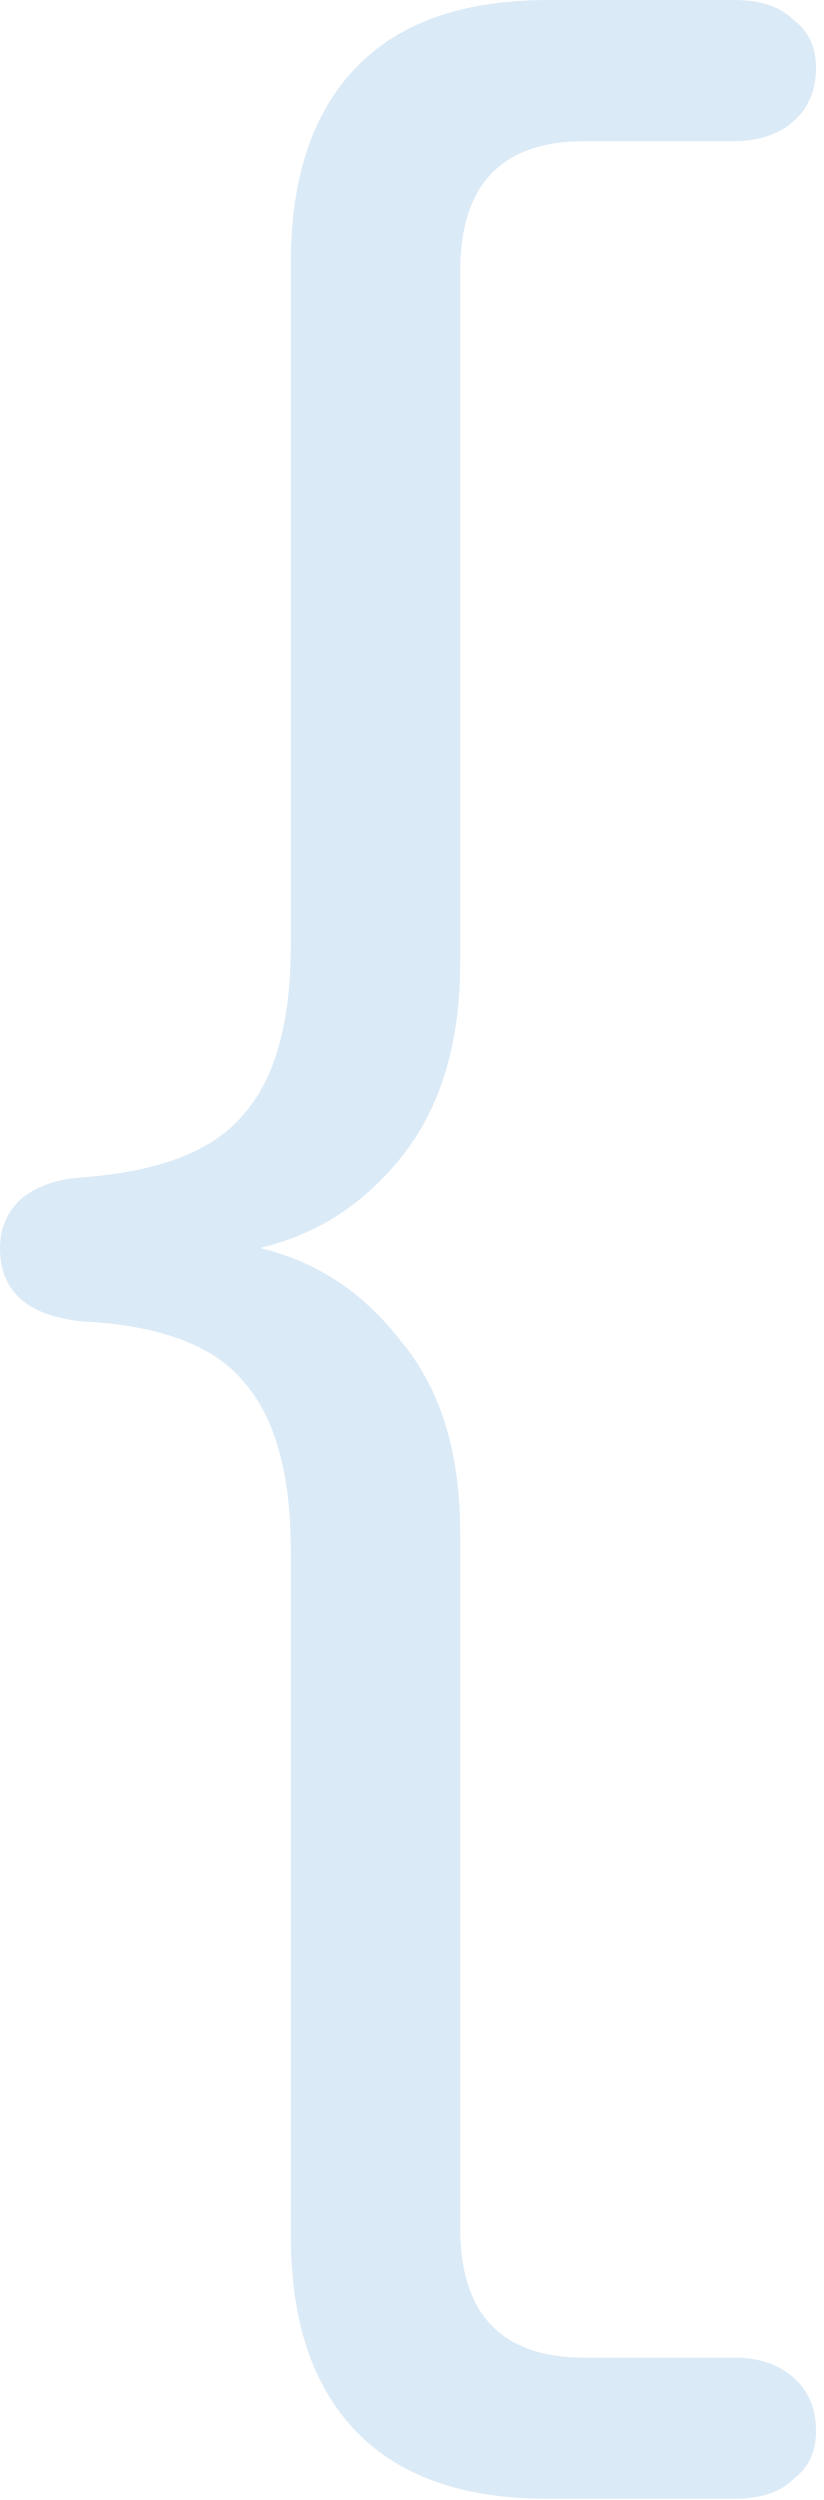
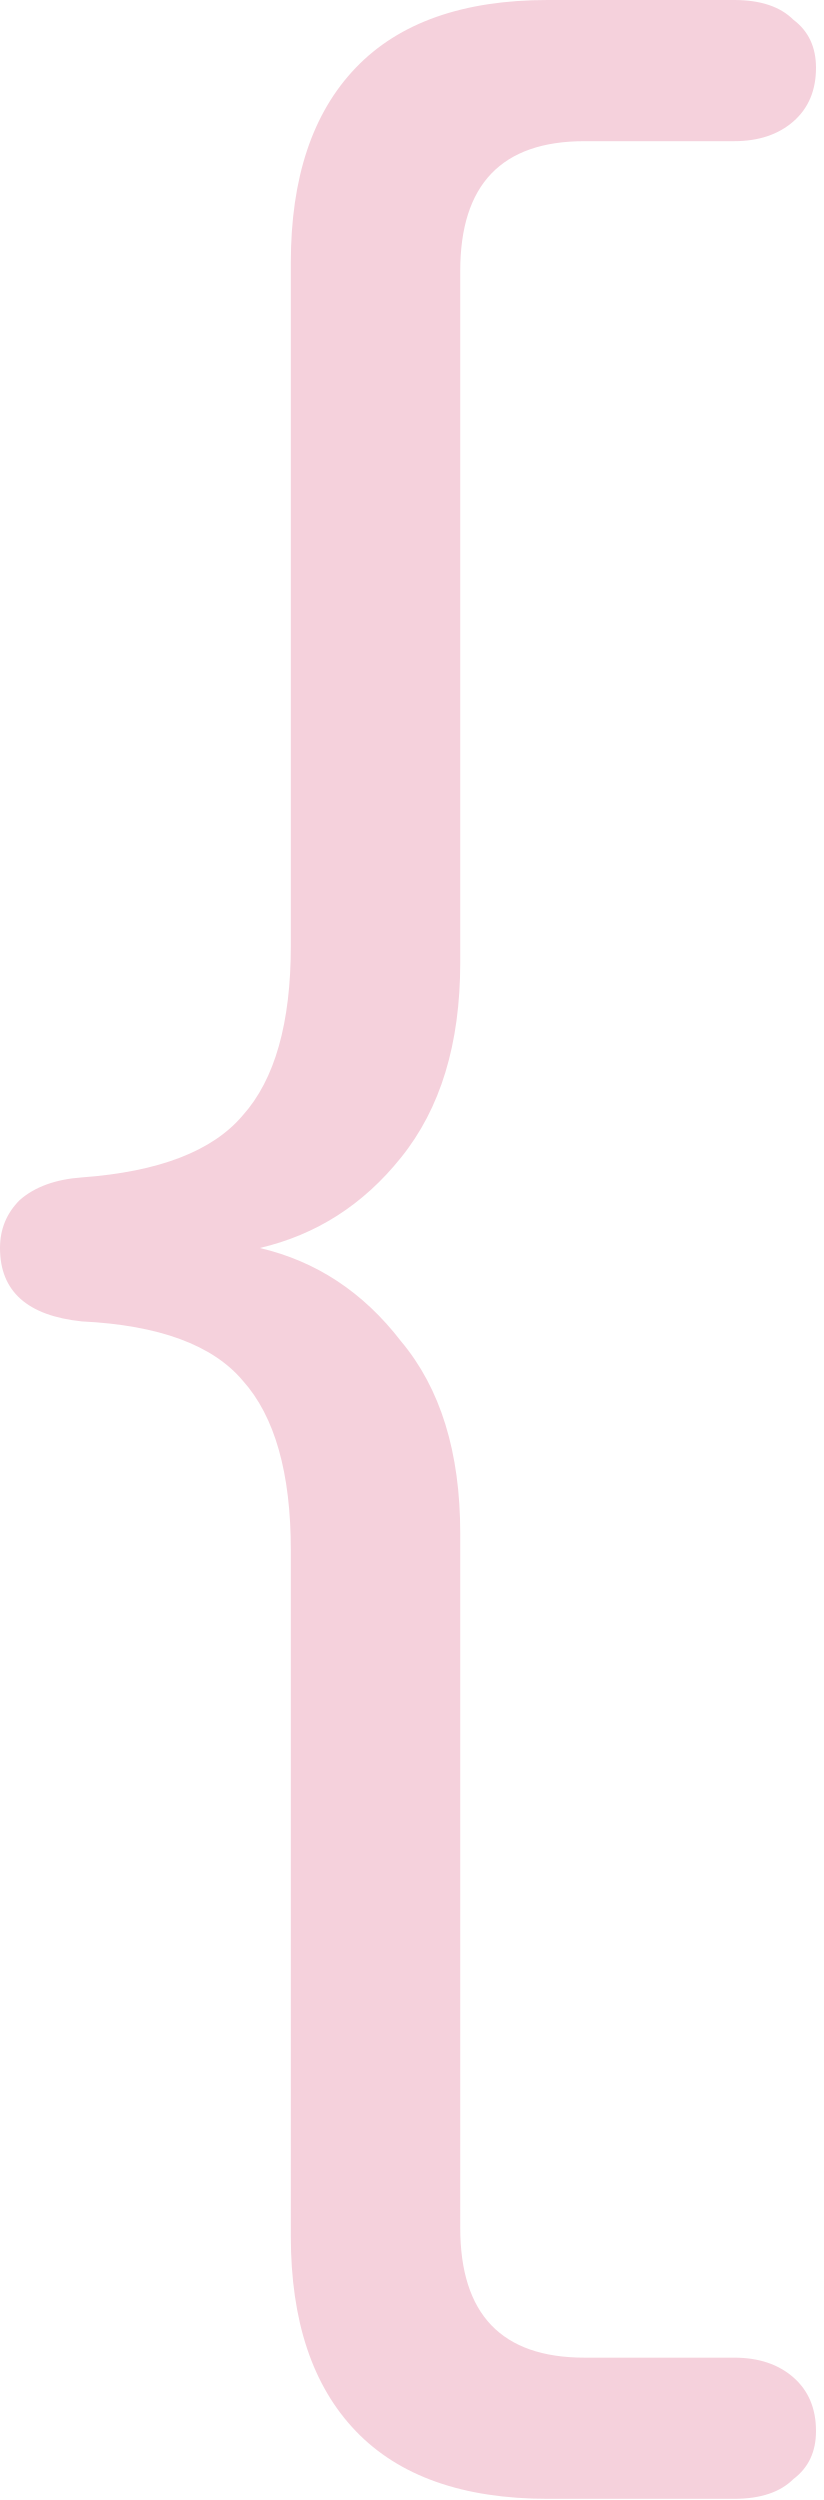
- <svg xmlns="http://www.w3.org/2000/svg" width="84" height="255" viewBox="0 0 84 255" fill="none">
-   <path d="M74.88 240.48C77.376 240.48 79.392 241.152 80.928 242.496C82.464 243.84 83.232 245.664 83.232 247.968C83.232 250.08 82.464 251.712 80.928 252.864C79.584 254.208 77.568 254.88 74.88 254.88H55.872C47.232 254.88 40.704 252.576 36.288 247.968C31.872 243.36 29.664 236.736 29.664 228.096V158.112C29.664 150.24 28.032 144.48 24.768 140.832C21.696 137.184 16.224 135.168 8.352 134.784C2.784 134.208 0 131.712 0 127.296C0 125.376 0.672 123.744 2.016 122.4C3.552 121.056 5.664 120.288 8.352 120.096C16.224 119.52 21.696 117.408 24.768 113.76C28.032 110.112 29.664 104.352 29.664 96.48V26.784C29.664 18.144 31.872 11.52 36.288 6.912C40.704 2.304 47.232 0 55.872 0H74.88C77.568 0 79.584 0.672 80.928 2.016C82.464 3.168 83.232 4.8 83.232 6.912C83.232 9.216 82.464 11.04 80.928 12.384C79.392 13.728 77.376 14.4 74.88 14.4H59.616C51.168 14.4 46.944 18.816 46.944 27.648V98.208C46.944 106.464 44.928 113.088 40.896 118.08C37.056 122.88 32.256 125.952 26.496 127.296C32.256 128.64 37.056 131.808 40.896 136.8C44.928 141.6 46.944 148.128 46.944 156.384V227.232C46.944 236.064 51.168 240.48 59.616 240.48H74.88Z" fill="#DBEAF7" />
+ <svg xmlns="http://www.w3.org/2000/svg" width="100%" height="100%" viewBox="0 0 84 255" version="1.1" xml:space="preserve" style="fill-rule:evenodd;clip-rule:evenodd;stroke-linejoin:round;stroke-miterlimit:2;">
+   <path d="M74.88,240.48C77.376,240.48 79.392,241.152 80.928,242.496C82.464,243.84 83.232,245.664 83.232,247.968C83.232,250.08 82.464,251.712 80.928,252.864C79.584,254.208 77.568,254.88 74.88,254.88L55.872,254.88C47.232,254.88 40.704,252.576 36.288,247.968C31.872,243.36 29.664,236.736 29.664,228.096L29.664,158.112C29.664,150.24 28.032,144.48 24.768,140.832C21.696,137.184 16.224,135.168 8.352,134.784C2.784,134.208 0,131.712 0,127.296C0,125.376 0.672,123.744 2.016,122.4C3.552,121.056 5.664,120.288 8.352,120.096C16.224,119.52 21.696,117.408 24.768,113.76C28.032,110.112 29.664,104.352 29.664,96.48L29.664,26.784C29.664,18.144 31.872,11.52 36.288,6.912C40.704,2.304 47.232,0 55.872,0L74.88,0C77.568,0 79.584,0.672 80.928,2.016C82.464,3.168 83.232,4.8 83.232,6.912C83.232,9.216 82.464,11.04 80.928,12.384C79.392,13.728 77.376,14.4 74.88,14.4L59.616,14.4C51.168,14.4 46.944,18.816 46.944,27.648L46.944,98.208C46.944,106.464 44.928,113.088 40.896,118.08C37.056,122.88 32.256,125.952 26.496,127.296C32.256,128.64 37.056,131.808 40.896,136.8C44.928,141.6 46.944,148.128 46.944,156.384L46.944,227.232C46.944,236.064 51.168,240.48 59.616,240.48L74.88,240.48Z" style="fill:rgb(245,209,220);fill-rule:nonzero;" />
</svg>
